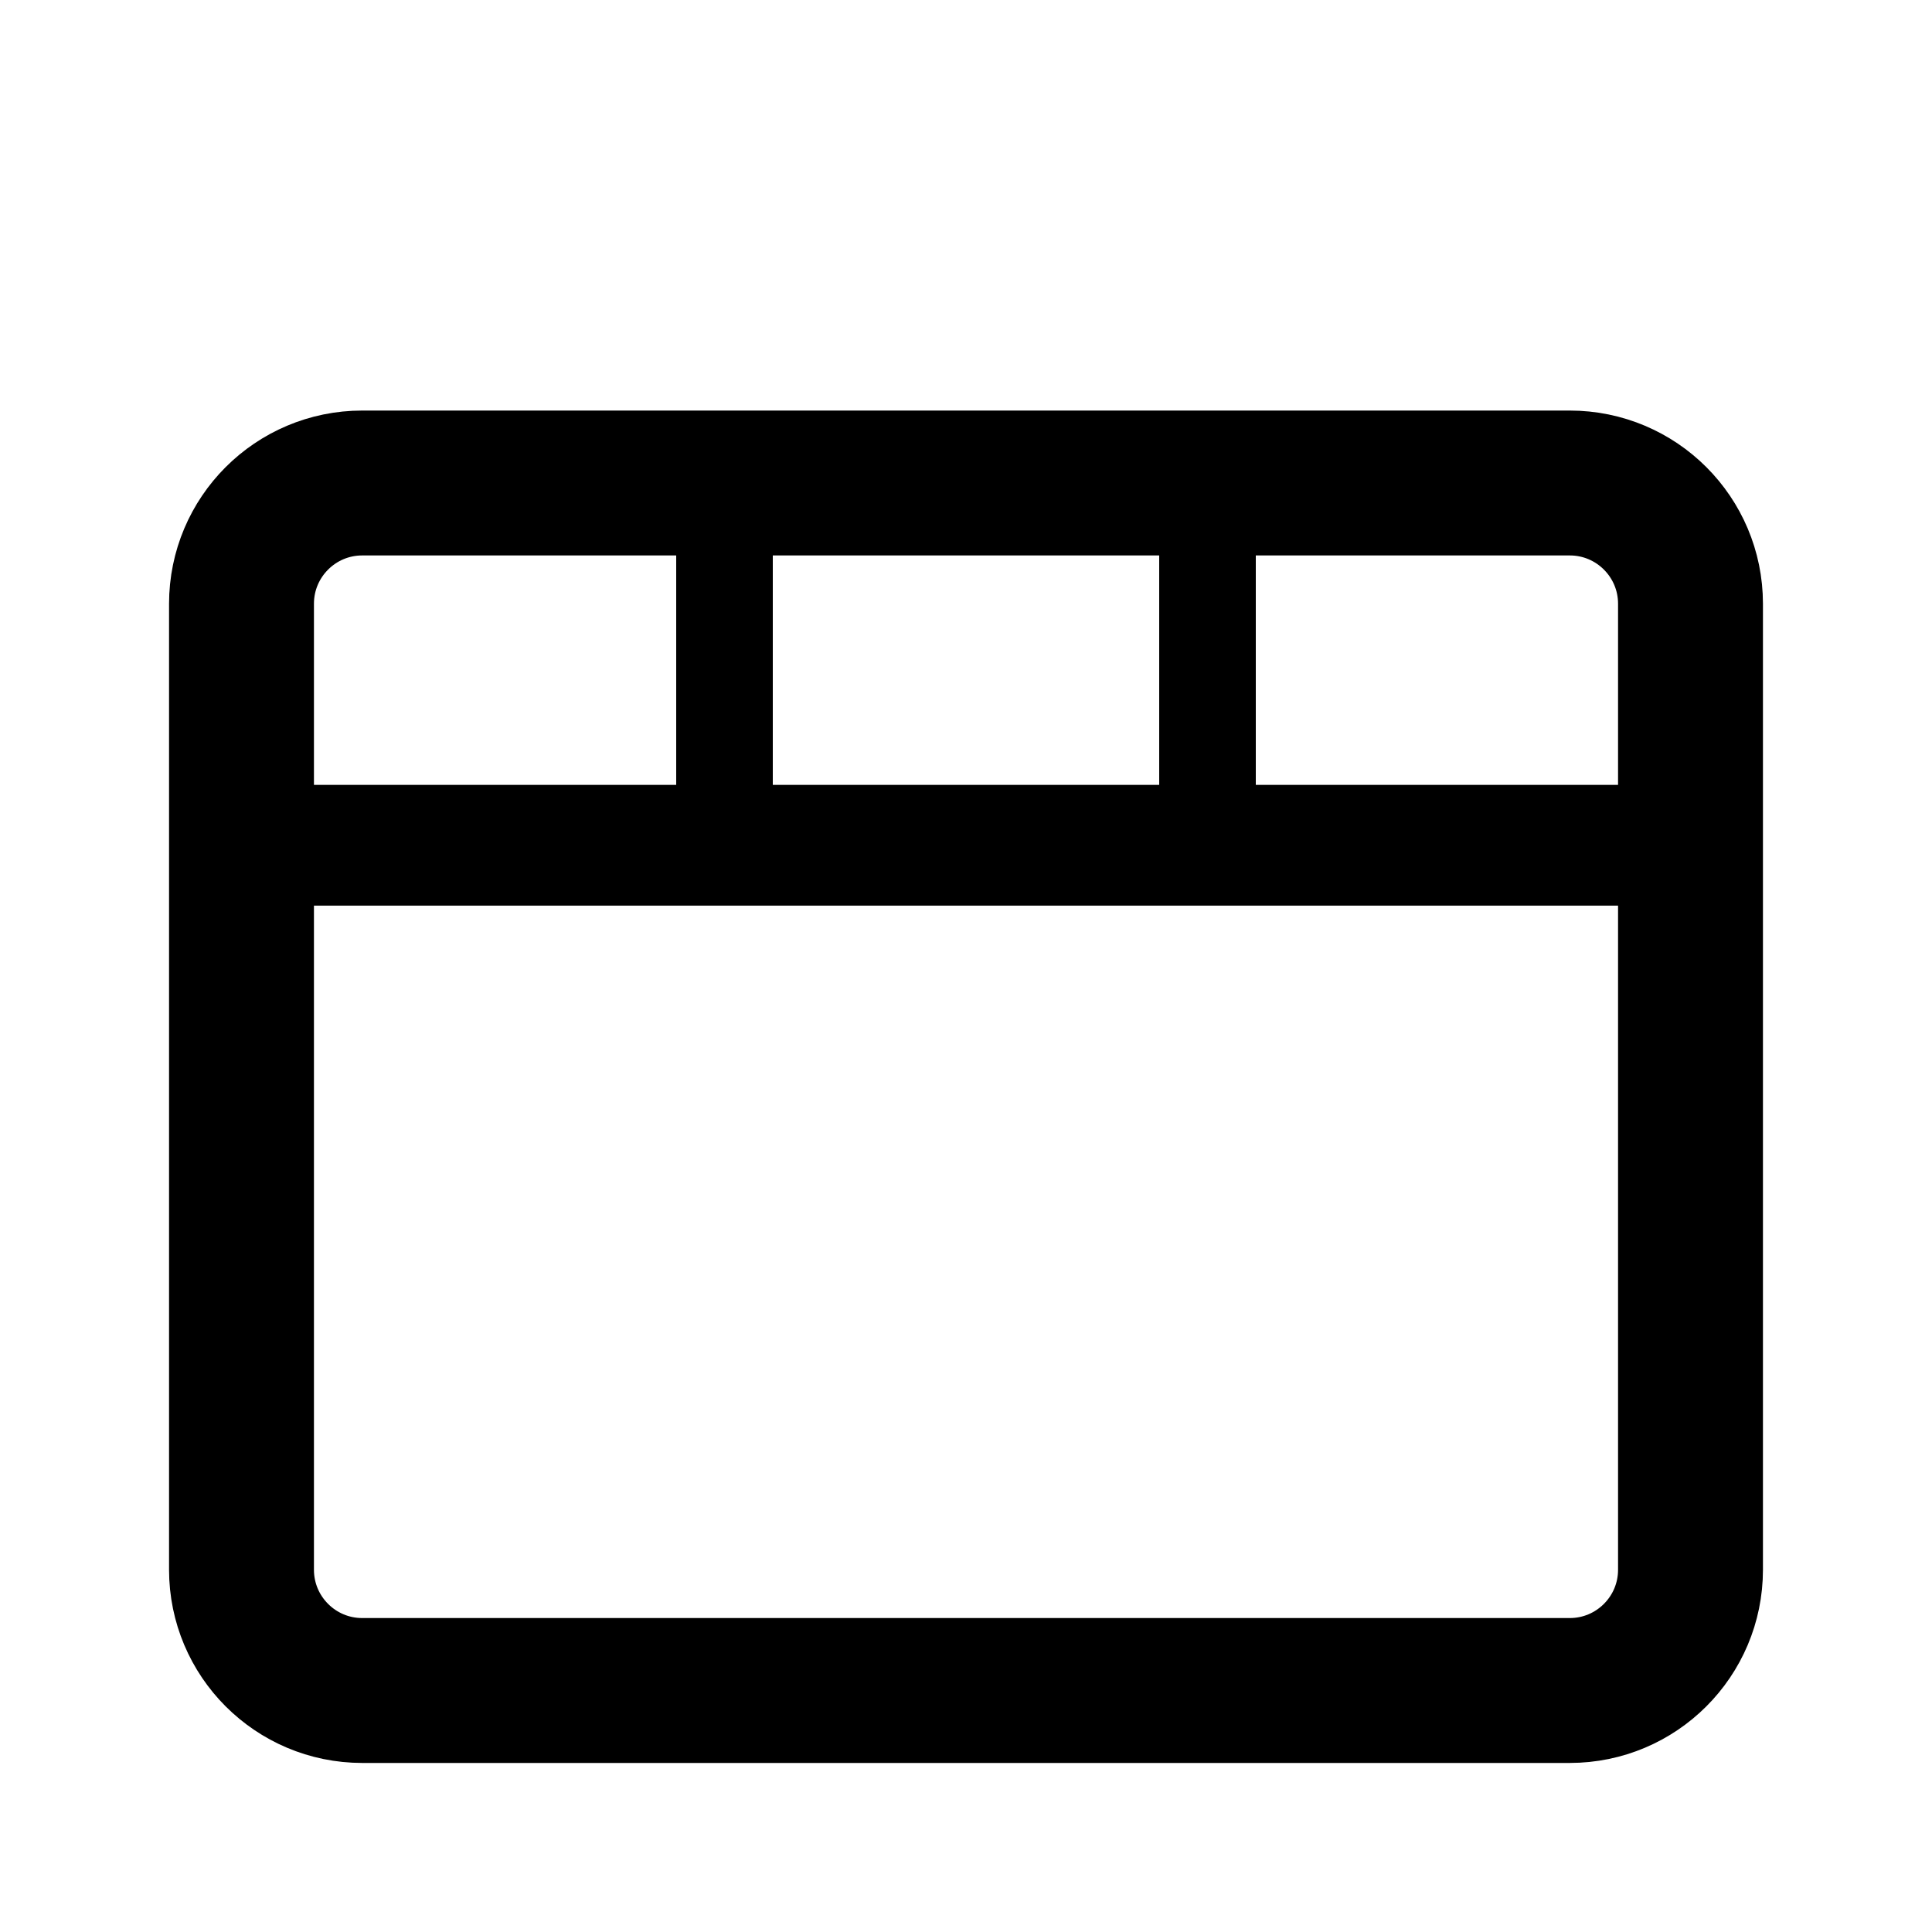
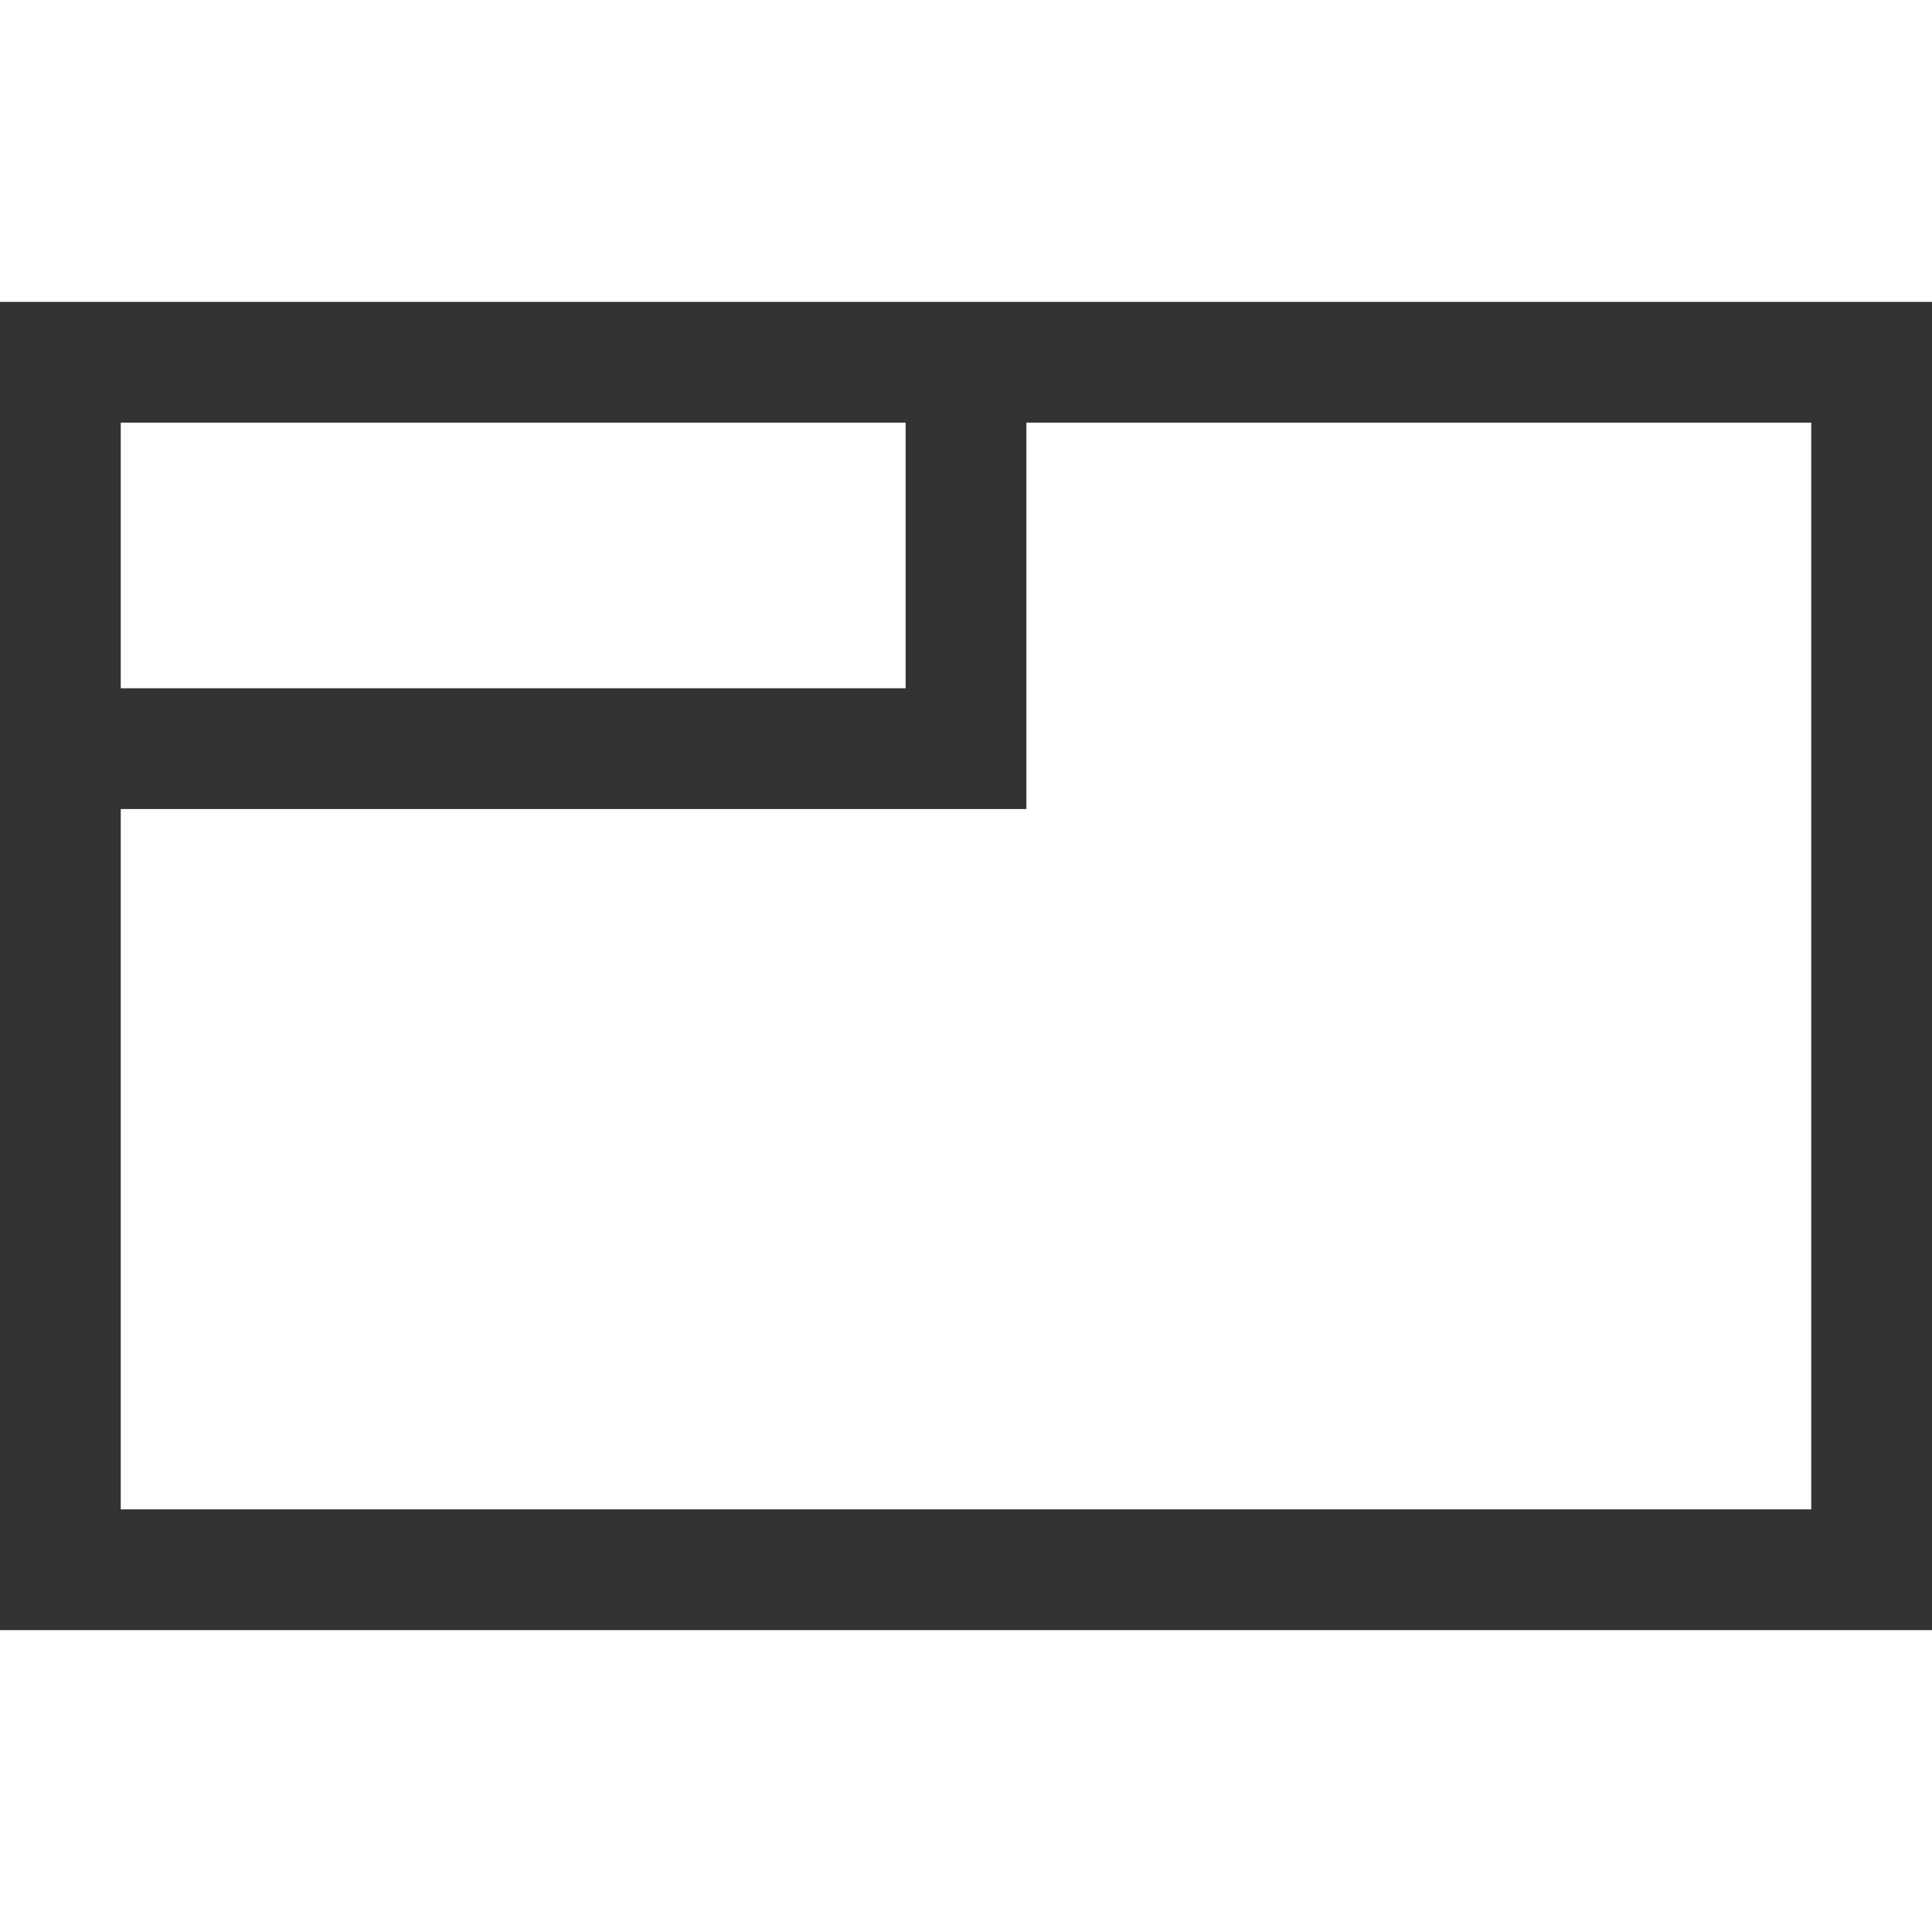
- <svg xmlns="http://www.w3.org/2000/svg" viewBox="0 0 16 16" width="16" height="16">
-   <rect x="2" y="4" width="12" height="10" rx="1" fill="none" stroke="currentColor" stroke-width="1.2" />
-   <path d="M2 7h12" stroke="currentColor" stroke-width="1" />
-   <path d="M6 4v3M10 4v3" stroke="currentColor" stroke-width="0.8" />
+ <svg xmlns="http://www.w3.org/2000/svg" version="1.1" viewBox="0 0 160 160" width="16" height="16">
+   <rect x="5" y="30" width="150" height="100" fill="none" stroke="#333333" stroke-miterlimit="10" stroke-width="10" />
+   <polyline fill="none" stroke="#333333" stroke-miterlimit="10" stroke-width="10" points="5,62 80,62 80,30" />
</svg>
